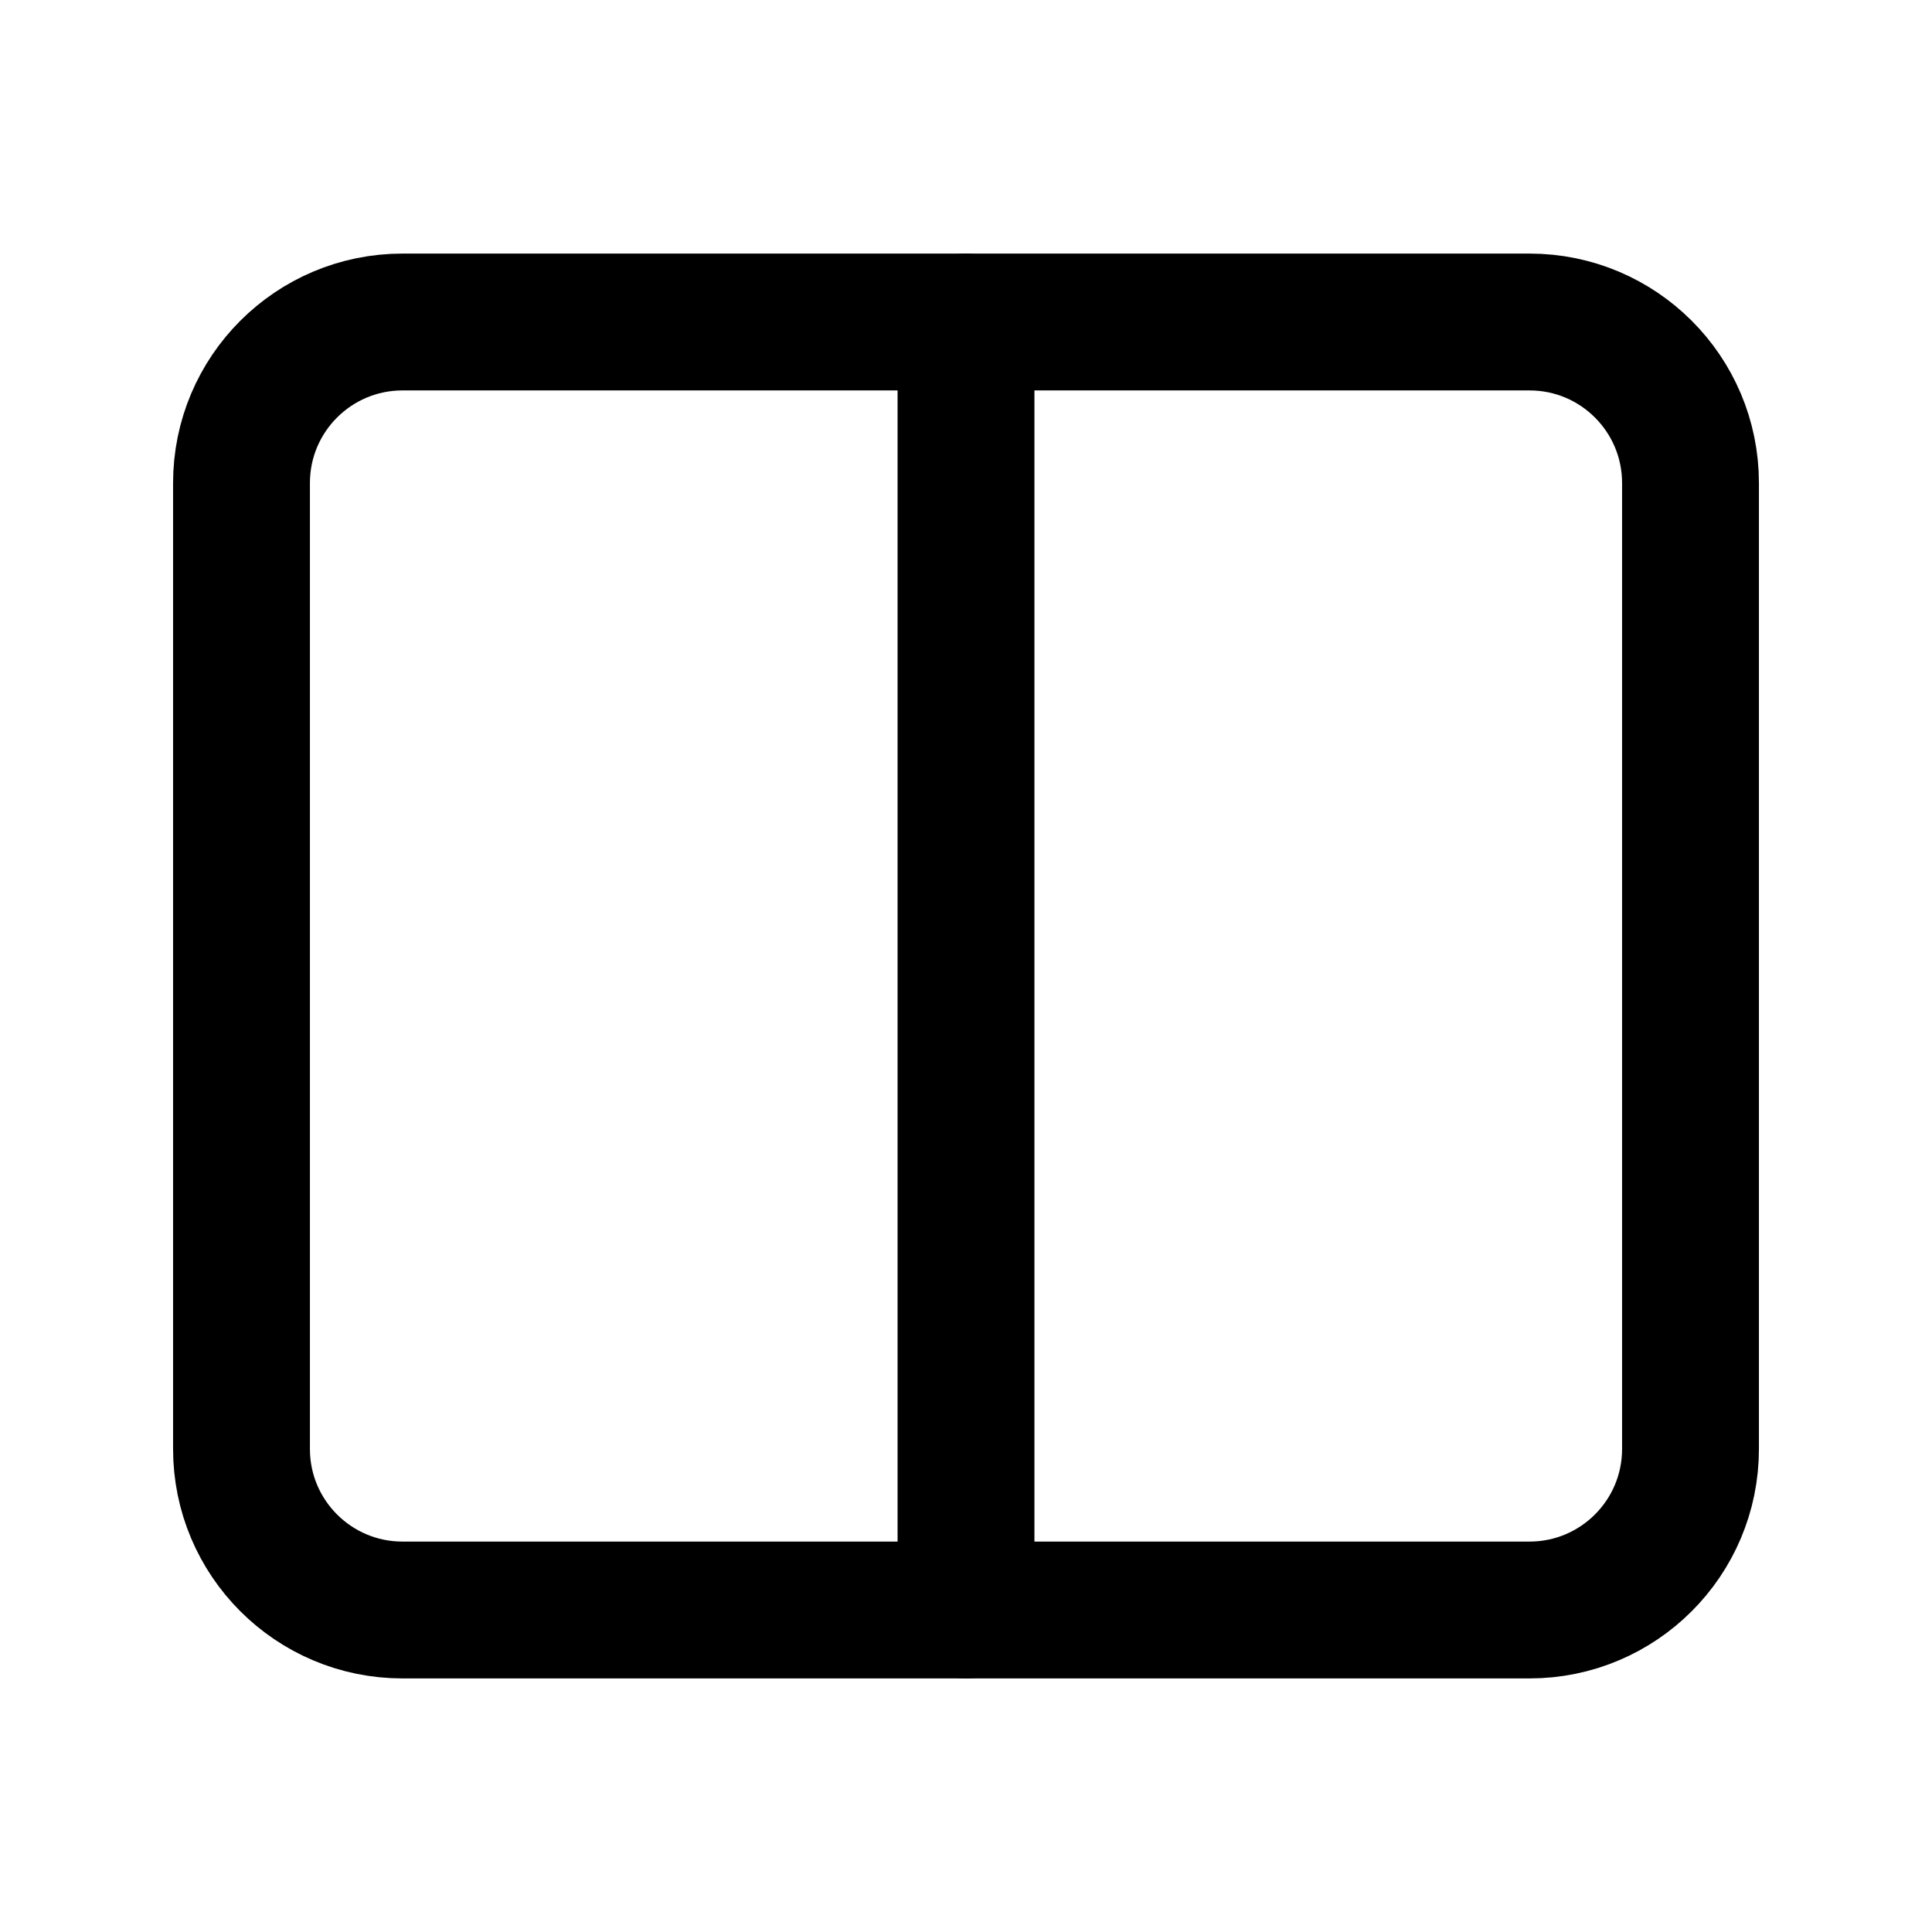
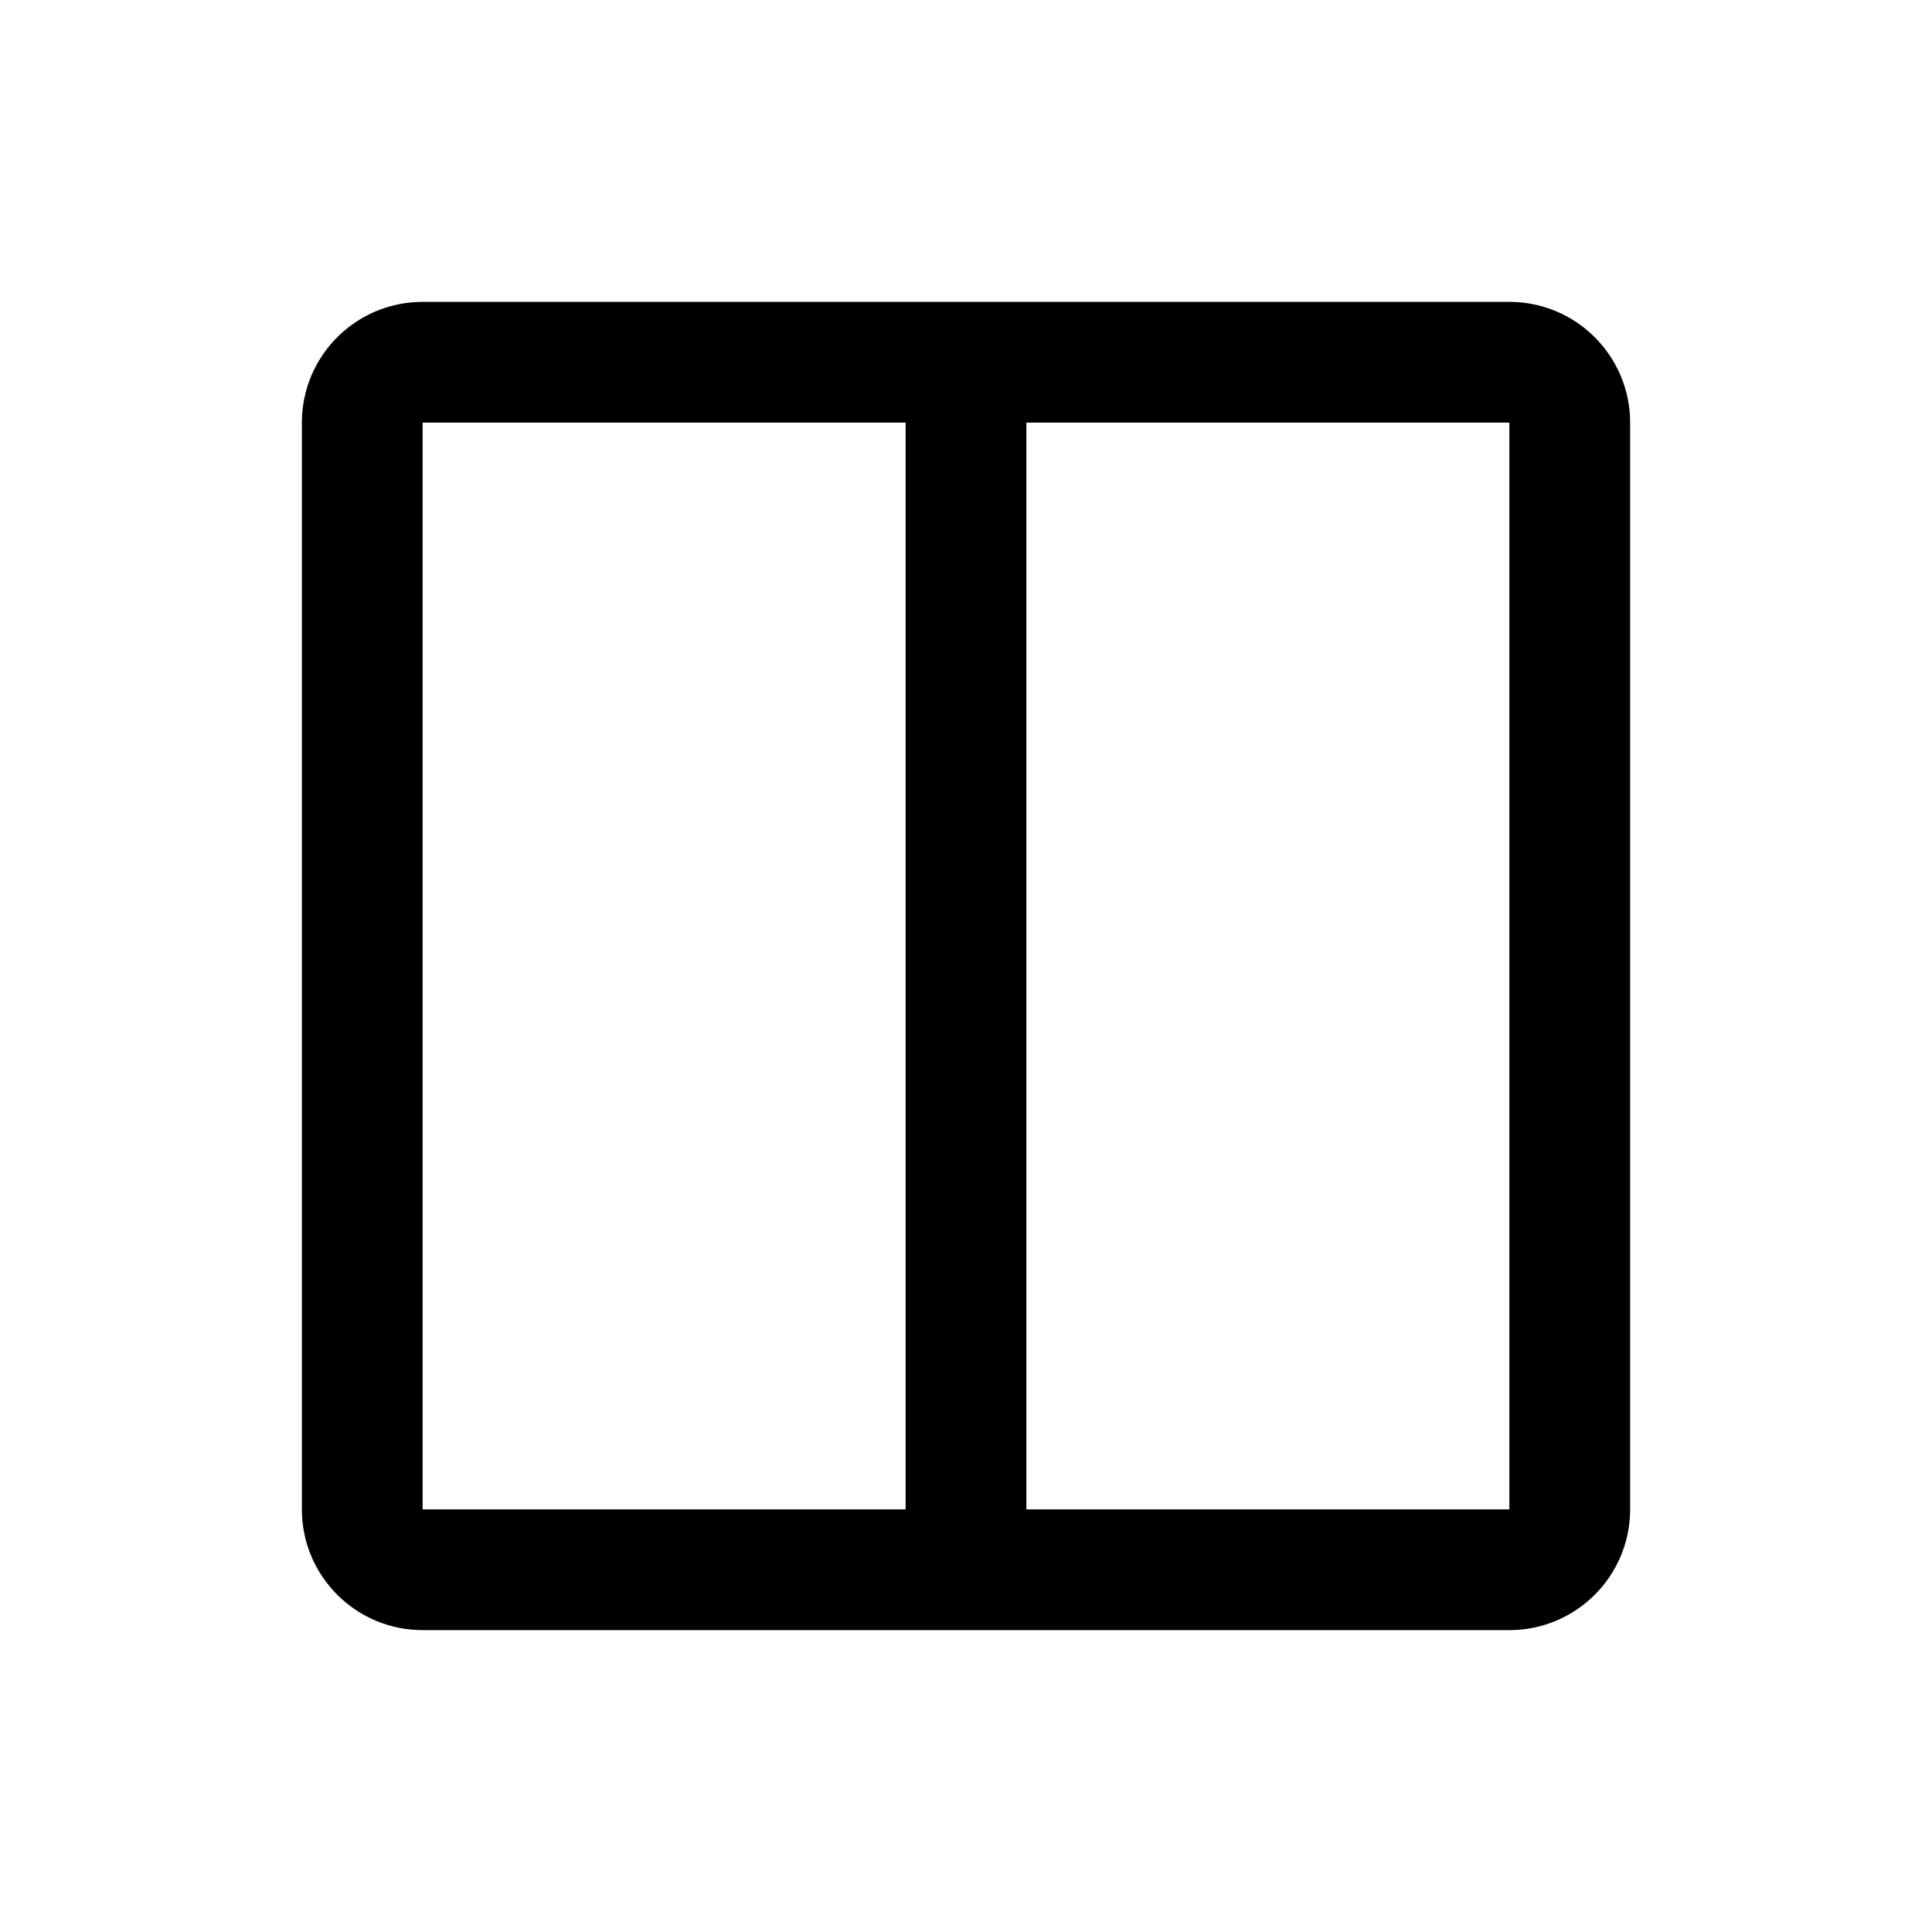
- <svg xmlns="http://www.w3.org/2000/svg" width="24" height="24" viewBox="0 0 24 24" fill="none" stroke="#000000" stroke-width="1.7" stroke-linecap="round" stroke-linejoin="round">
-   <rect x="3" y="4" width="18" height="16" rx="2" />
-   <path d="M12 4v16" />
+ <svg xmlns="http://www.w3.org/2000/svg" width="24" height="24" viewBox="0 0 256 256" fill="#000000">
+   <path d="M200,40H56A16,16,0,0,0,40,56V200a16,16,0,0,0,16,16H200a16,16,0,0,0,16-16V56A16,16,0,0,0,200,40ZM56,56h64V200H56ZM200,200H136V56h64V200Z" />
</svg>
